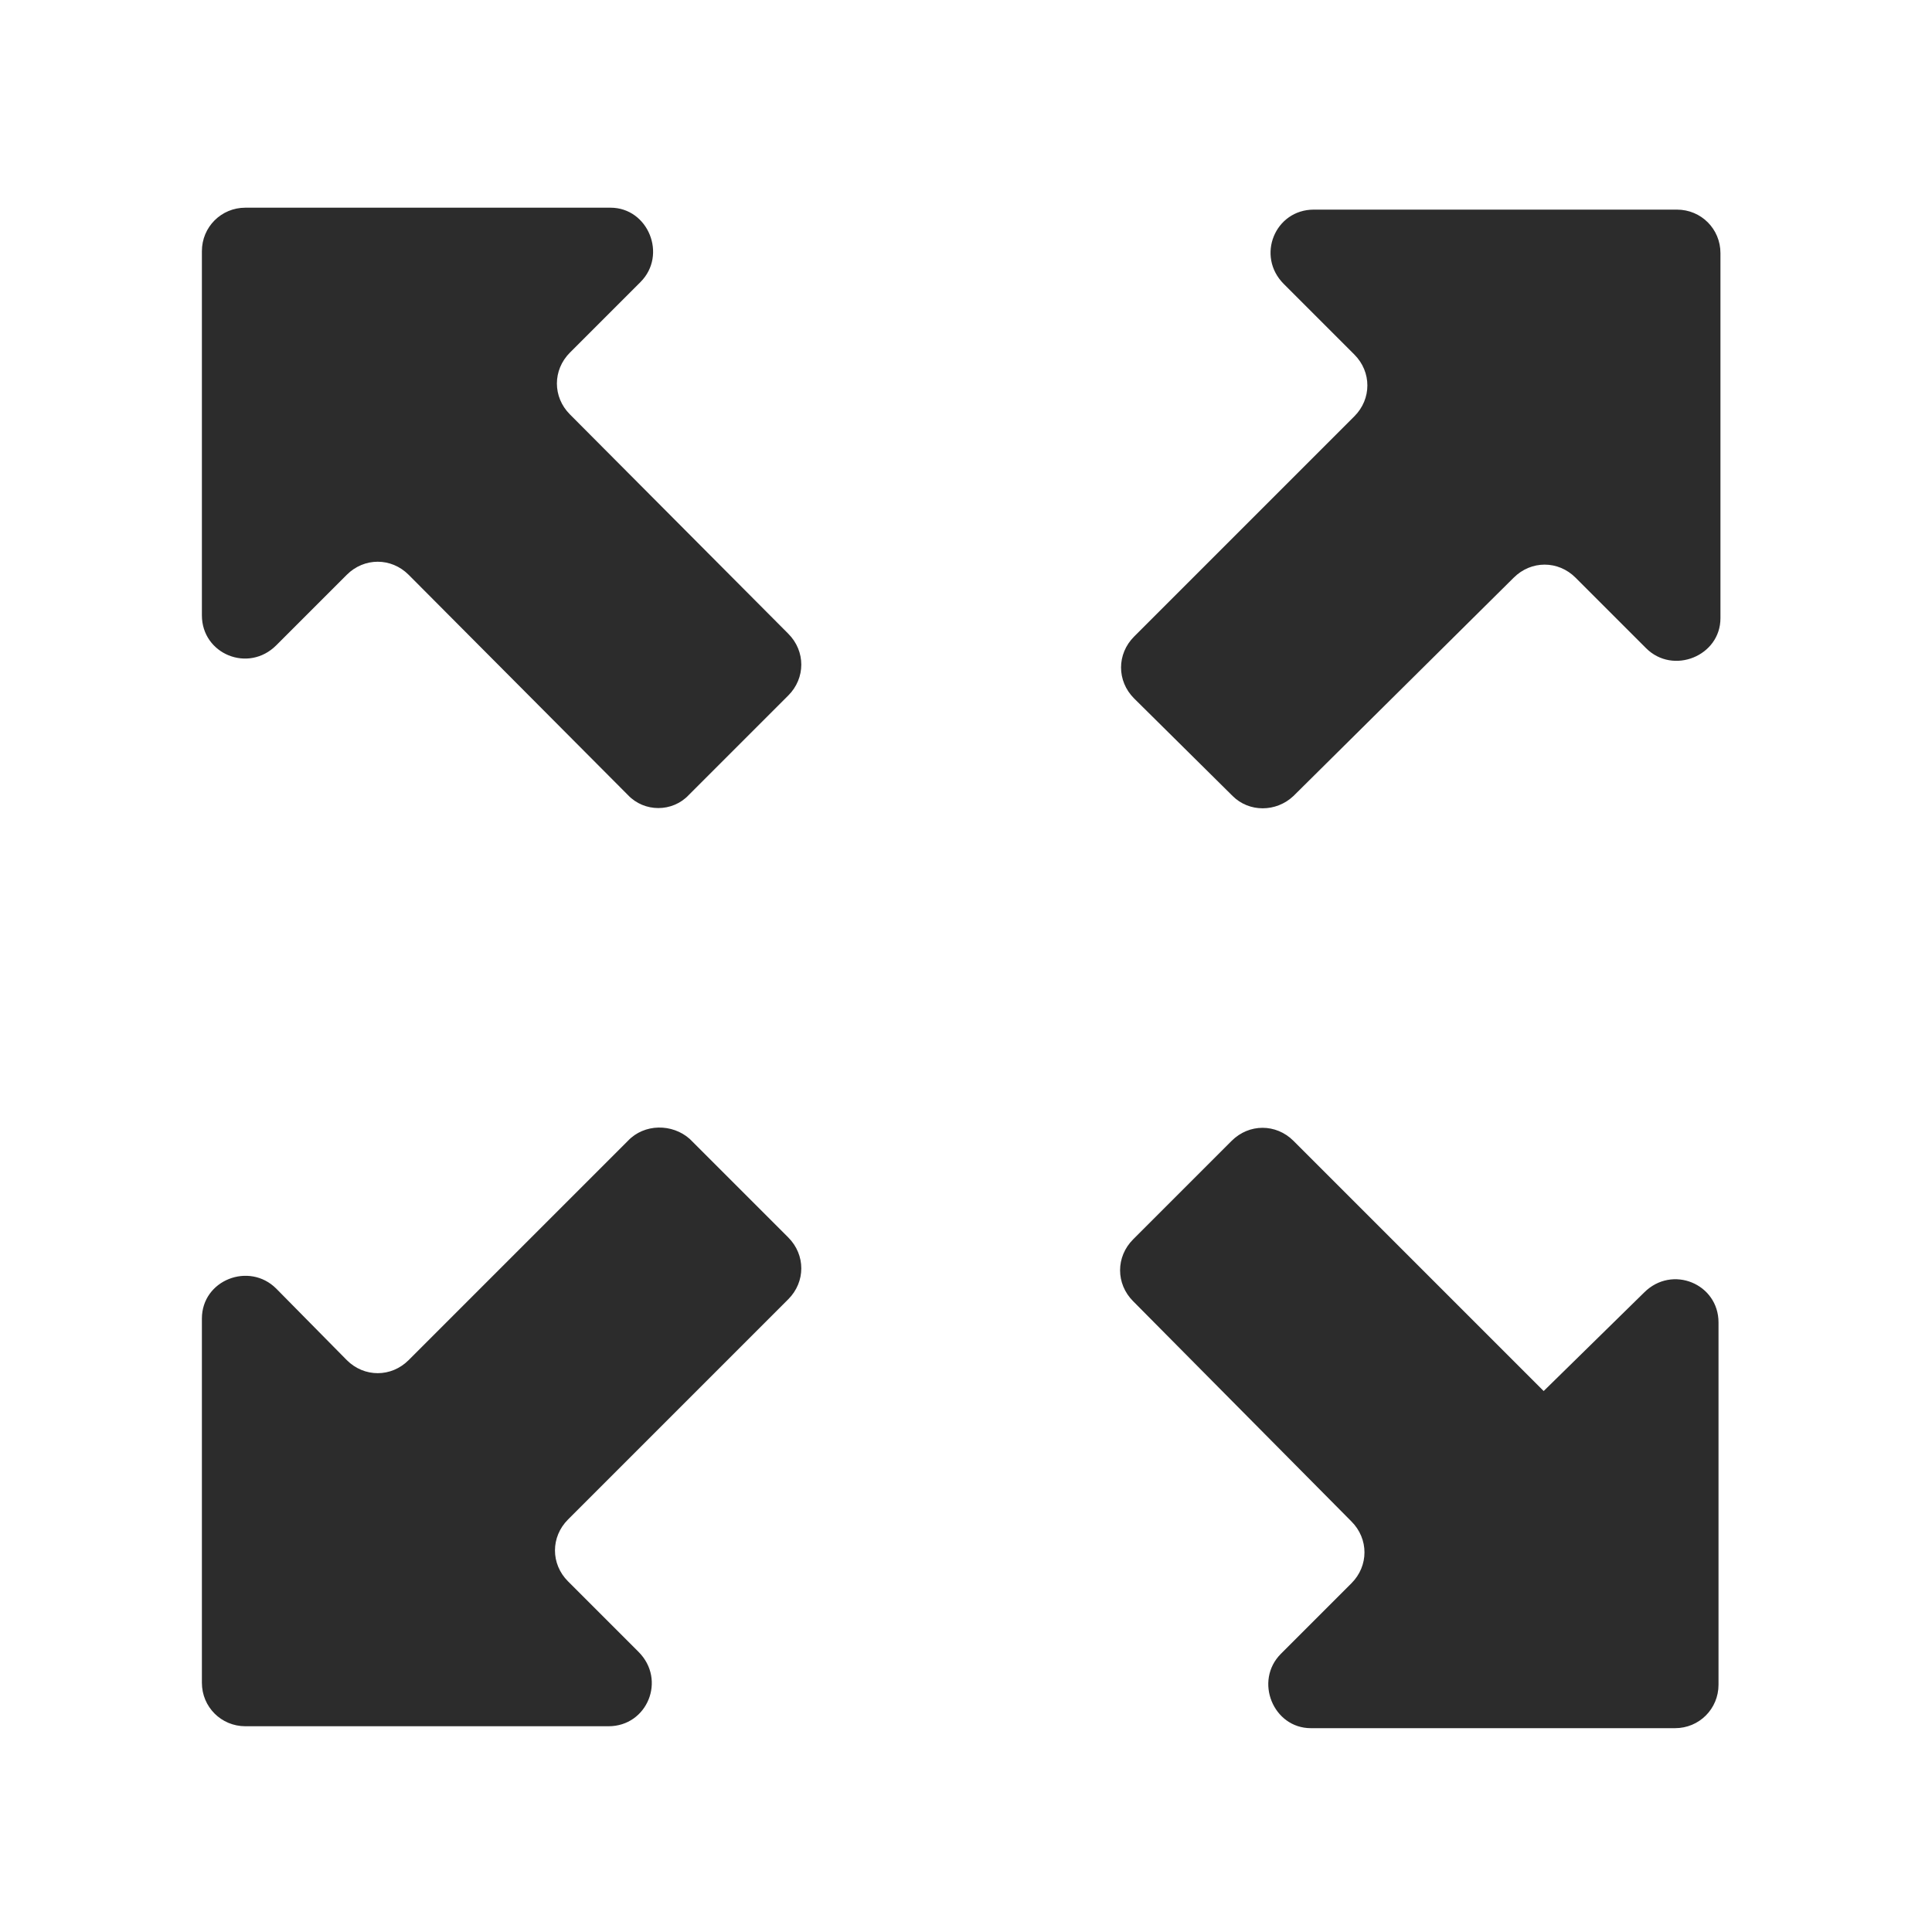
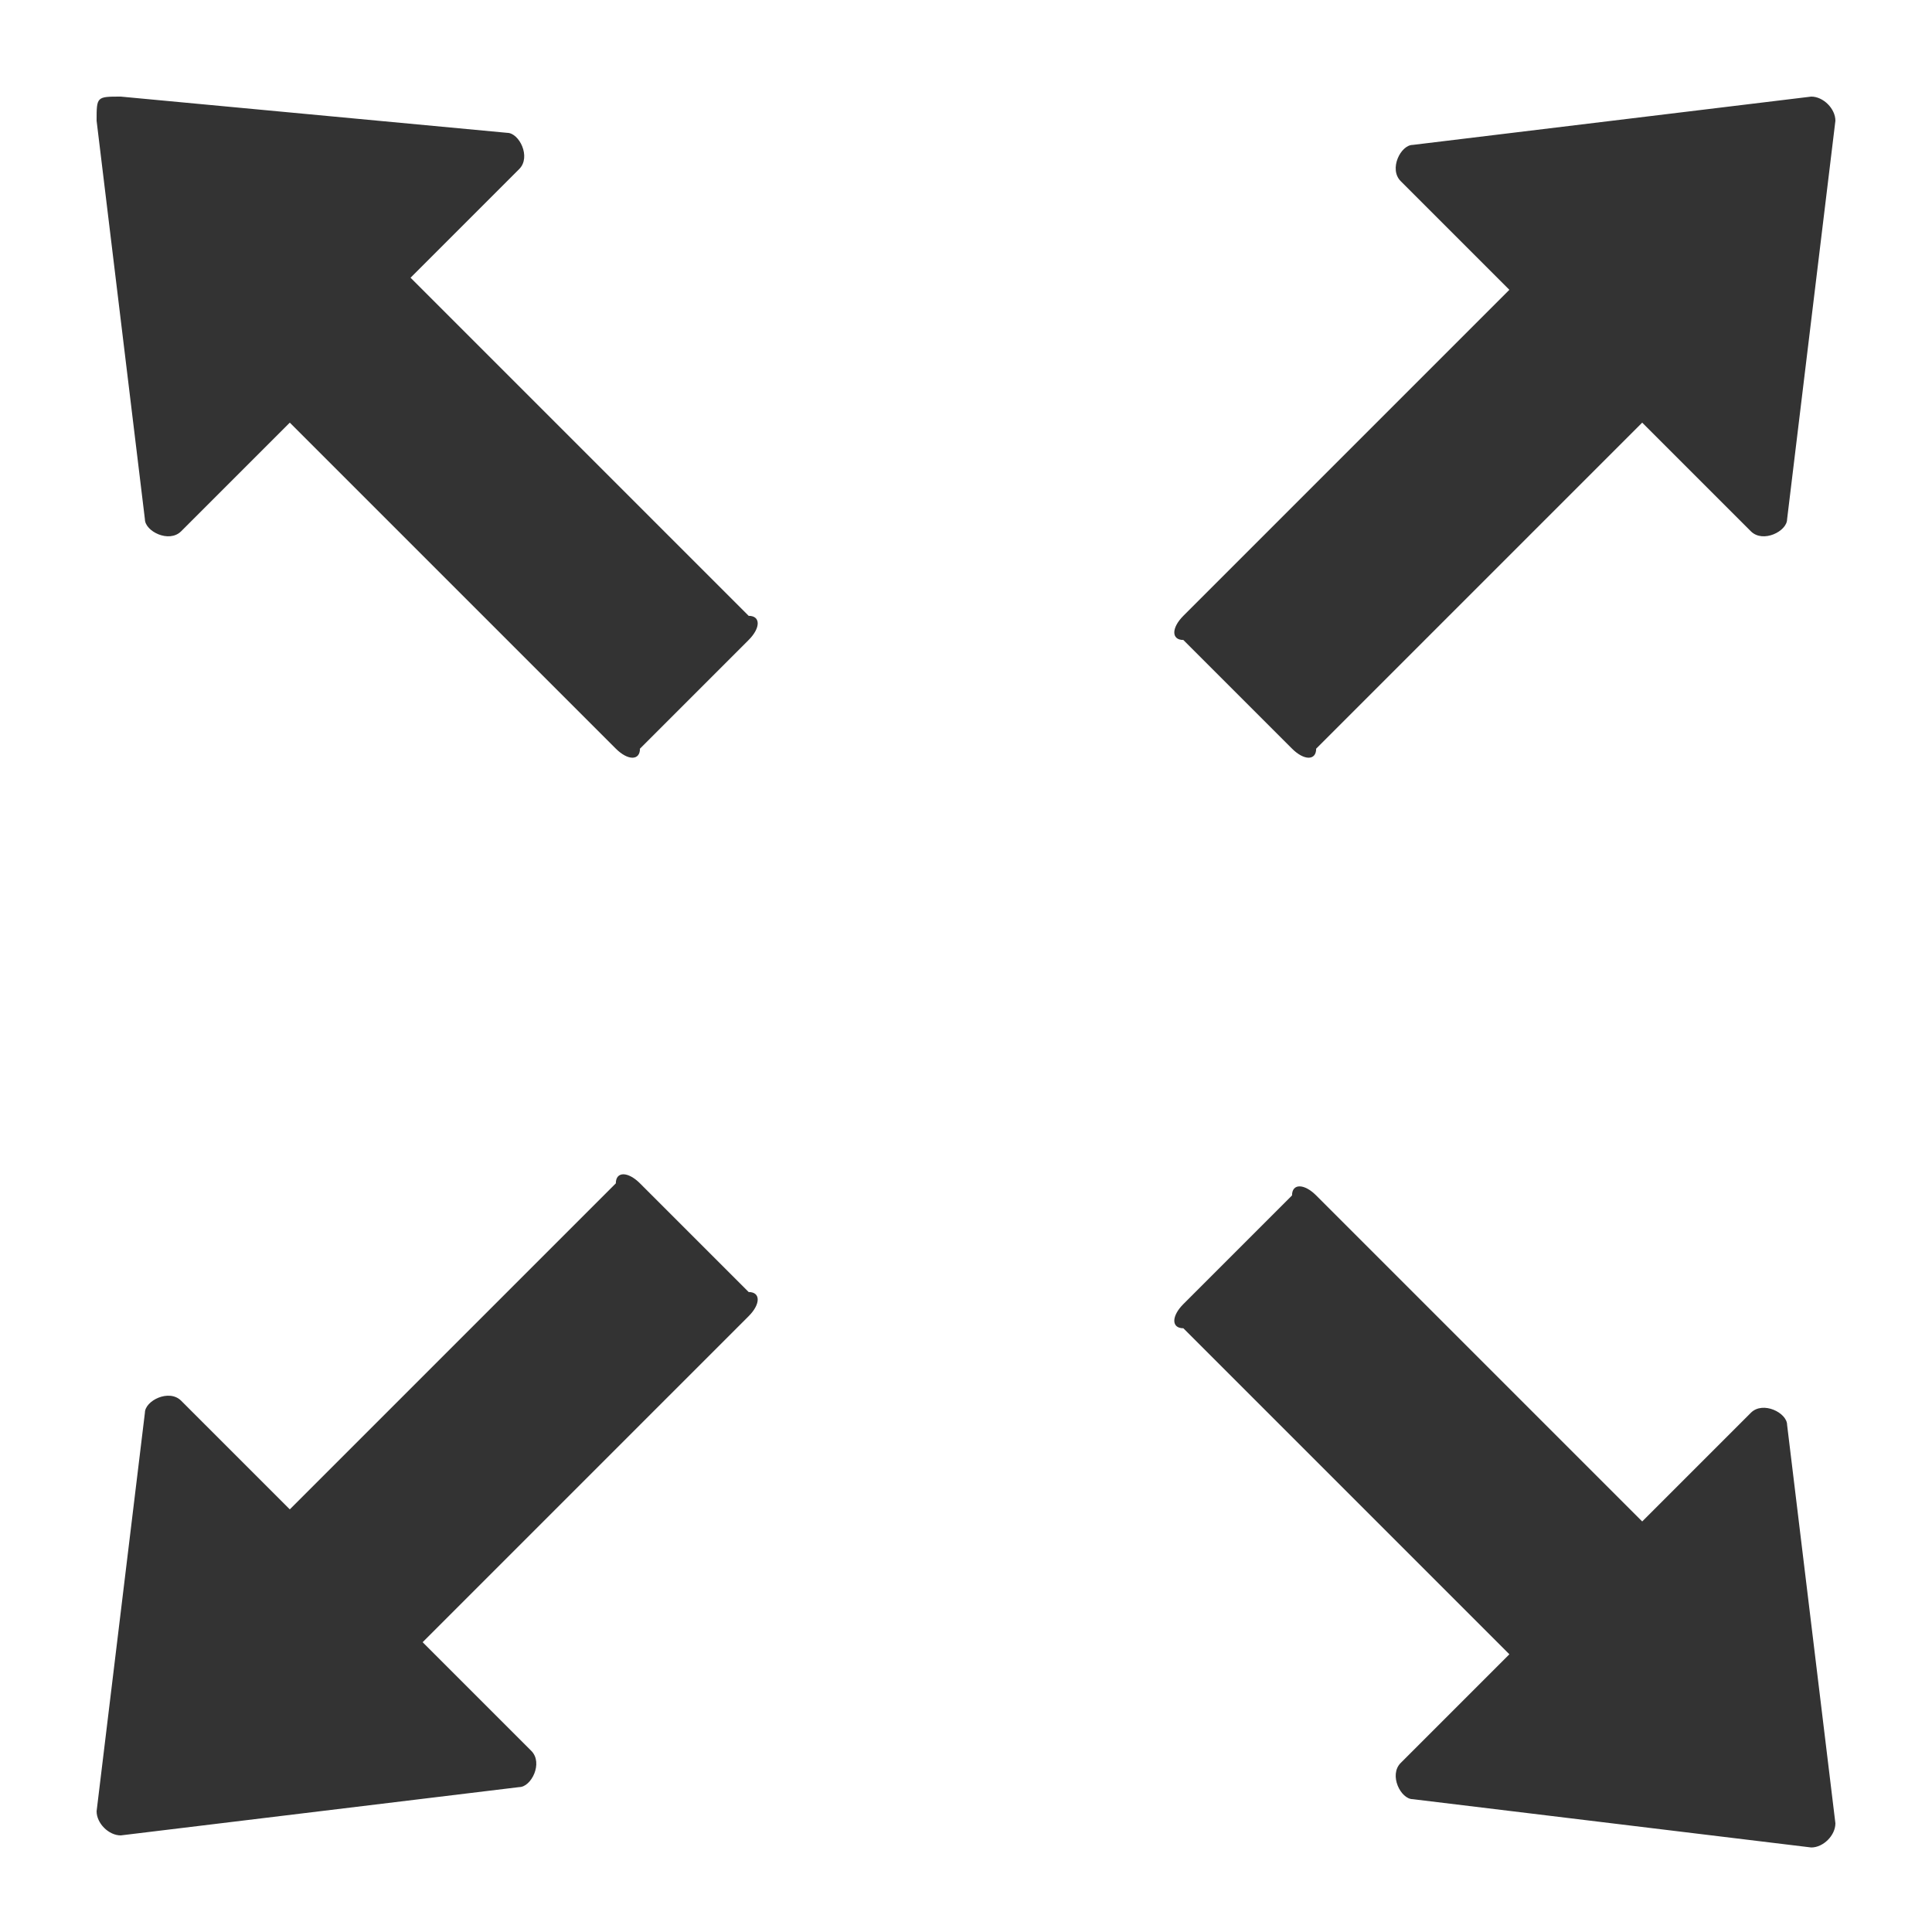
- <svg xmlns="http://www.w3.org/2000/svg" version="1.1" id="Layer_1" x="0px" y="0px" viewBox="0 0 200 200" style="enable-background:new 0 0 200 200;" xml:space="preserve">
+ <svg xmlns="http://www.w3.org/2000/svg" version="1.1" id="Layer_1" x="0px" y="0px" viewBox="0 0 16 16" style="enable-background:new 0 0 16 16;" xml:space="preserve">
  <style type="text/css">
- 	.st0{fill:#2C2C2C;}
+ 	.st0{fill:#333333;}
</style>
-   <path class="st0" d="M71.3,82.3L81.6,72c1.8-1.8,1.8-4.6,0-6.4L59,42.9c-1.8-1.8-1.8-4.6,0-6.4l7.3-7.3c2.8-2.8,0.8-7.7-3.1-7.7  H25.4c-2.5,0-4.5,2-4.5,4.5v37.7c0,4,4.8,6,7.7,3.1l7.3-7.3c1.8-1.8,4.6-1.8,6.4,0L65,82.3C66.7,84.1,69.6,84.1,71.3,82.3z   M159.8,144l-25.9-25.9c-1.8-1.8-4.6-1.8-6.4,0l-10.2,10.2c-1.8,1.8-1.8,4.6,0,6.4l22.6,22.8c1.8,1.8,1.8,4.6,0,6.4l-7.3,7.3  c-2.8,2.8-0.8,7.7,3.1,7.7h37.7c2.5,0,4.5-2,4.5-4.5v-37.5c0-4-4.8-6-7.7-3.1L159.8,144L159.8,144z M133.9,82.4l22.8-22.6  c1.8-1.8,4.6-1.8,6.4,0l7.3,7.3c2.8,2.8,7.7,0.8,7.7-3.1V26.2c0-2.5-2-4.5-4.5-4.5H136c-4,0-6,4.8-3.1,7.7l7.3,7.3  c1.8,1.8,1.8,4.6,0,6.4l-22.8,22.8c-1.8,1.8-1.8,4.6,0,6.4l10.2,10.1C129.3,84.1,132.1,84.1,133.9,82.4z M65,118.1l-22.7,22.7  c-1.8,1.8-4.6,1.8-6.4,0l-7.3-7.4c-2.8-2.8-7.7-0.9-7.7,3.1v37.7c0,2.5,2,4.5,4.5,4.5H63c4,0,6-4.8,3.1-7.7l-7.3-7.3  c-1.8-1.8-1.8-4.6,0-6.4l22.8-22.8c1.8-1.8,1.8-4.6,0-6.4l-10.2-10.2C69.6,116.3,66.7,116.3,65,118.1z" />
+   <g id="Web端">
+     <g id="电子地图--点位查看" transform="translate(-1373, -71)">
+       <g id="zoom-in" transform="translate(1373, 71)">
+         <path class="st0" d="M3.4,2.3l0.9-0.9c0.1-0.1,0-0.3-0.1-0.3L1,0.8C0.8,0.8,0.8,0.8,0.8,1l0.4,3.3c0,0.1,0.2,0.2,0.3,0.1l0.9-0.9     l2.7,2.7c0.1,0.1,0.2,0.1,0.2,0l0.9-0.9c0.1-0.1,0.1-0.2,0-0.2L3.4,2.3z M10.7,6.2c0.1,0.1,0.2,0.1,0.2,0l2.7-2.7l0.9,0.9     c0.1,0.1,0.3,0,0.3-0.1L15.2,1c0-0.1-0.1-0.2-0.2-0.2l-3.3,0.4c-0.1,0-0.2,0.2-0.1,0.3l0.9,0.9L9.8,5.1c-0.1,0.1-0.1,0.2,0,0.2     L10.7,6.2L10.7,6.2z M14.8,11.8c0-0.1-0.2-0.2-0.3-0.1l-0.9,0.9l-2.7-2.7c-0.1-0.1-0.2-0.1-0.2,0l-0.9,0.9     c-0.1,0.1-0.1,0.2,0,0.2l2.7,2.7l-0.9,0.9c-0.1,0.1,0,0.3,0.1,0.3l3.3,0.4c0.1,0,0.2-0.1,0.2-0.2L14.8,11.8z M5.3,9.8     c-0.1-0.1-0.2-0.1-0.2,0l-2.7,2.7l-0.9-0.9c-0.1-0.1-0.3,0-0.3,0.1l-0.4,3.3c0,0.1,0.1,0.2,0.2,0.2l3.3-0.4     c0.1,0,0.2-0.2,0.1-0.3l-0.9-0.9l2.7-2.7c0.1-0.1,0.1-0.2,0-0.2L5.3,9.8L5.3,9.8z" />
+       </g>
+     </g>
+   </g>
</svg>
